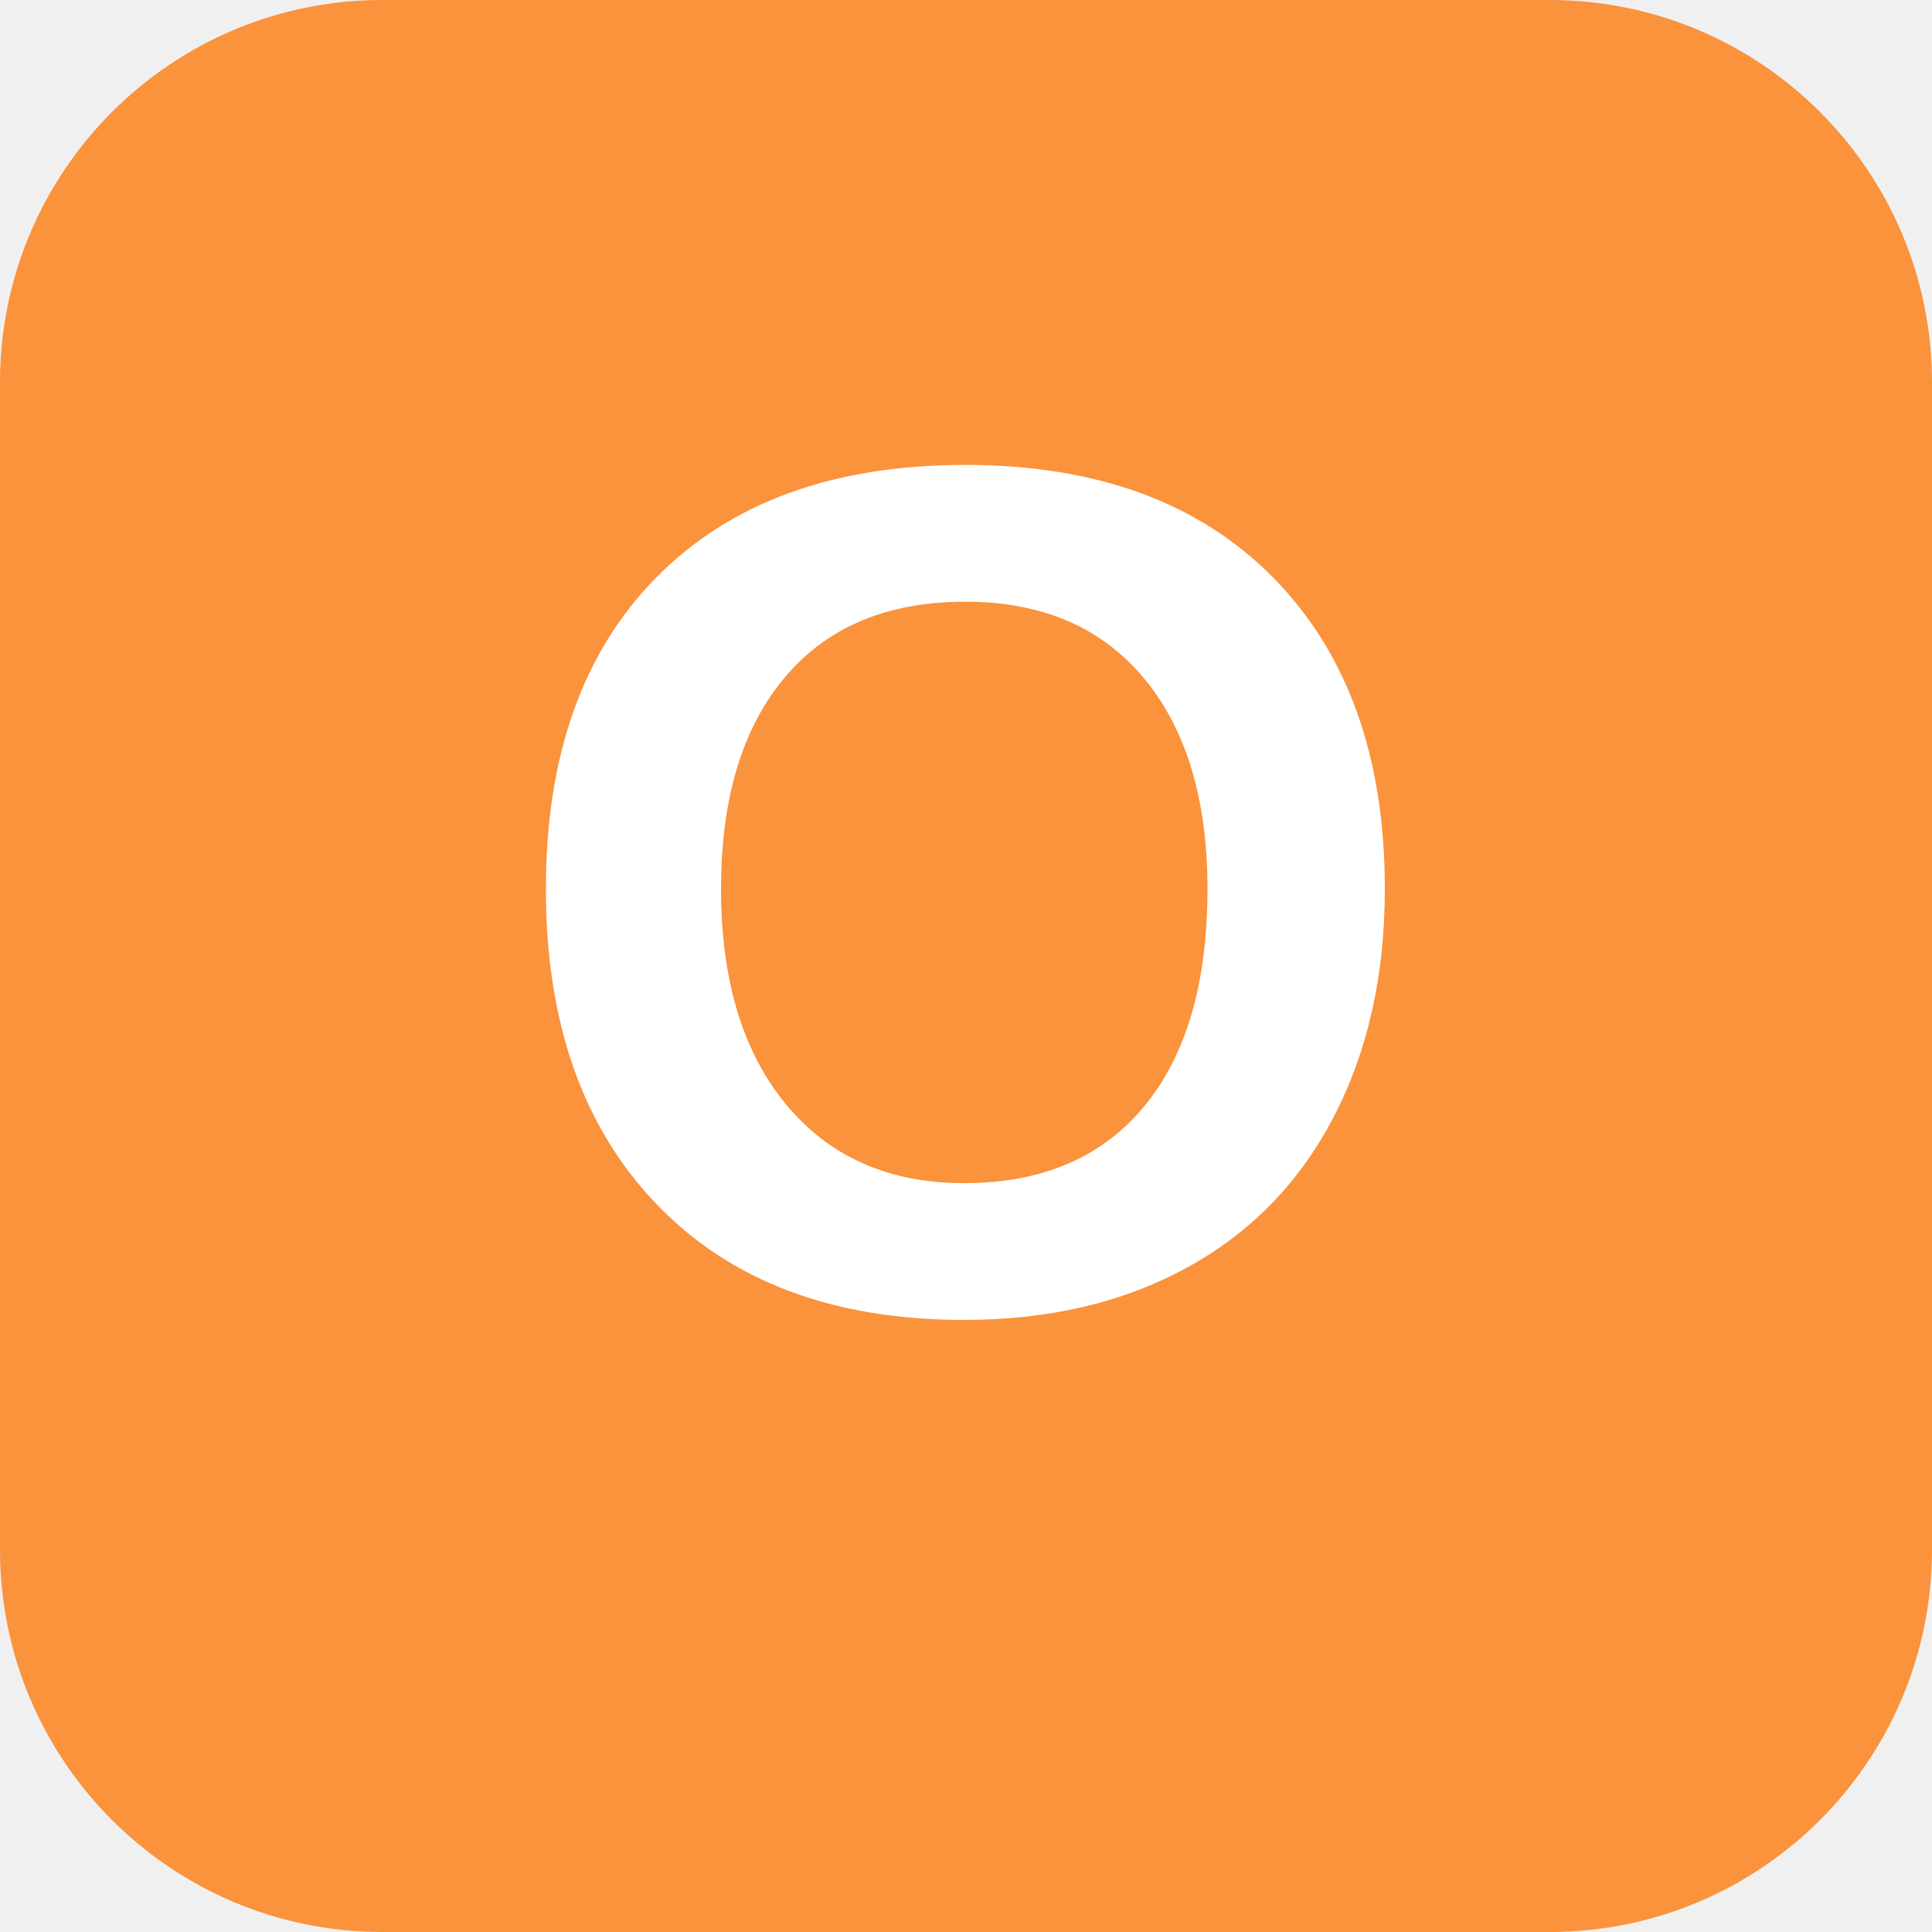
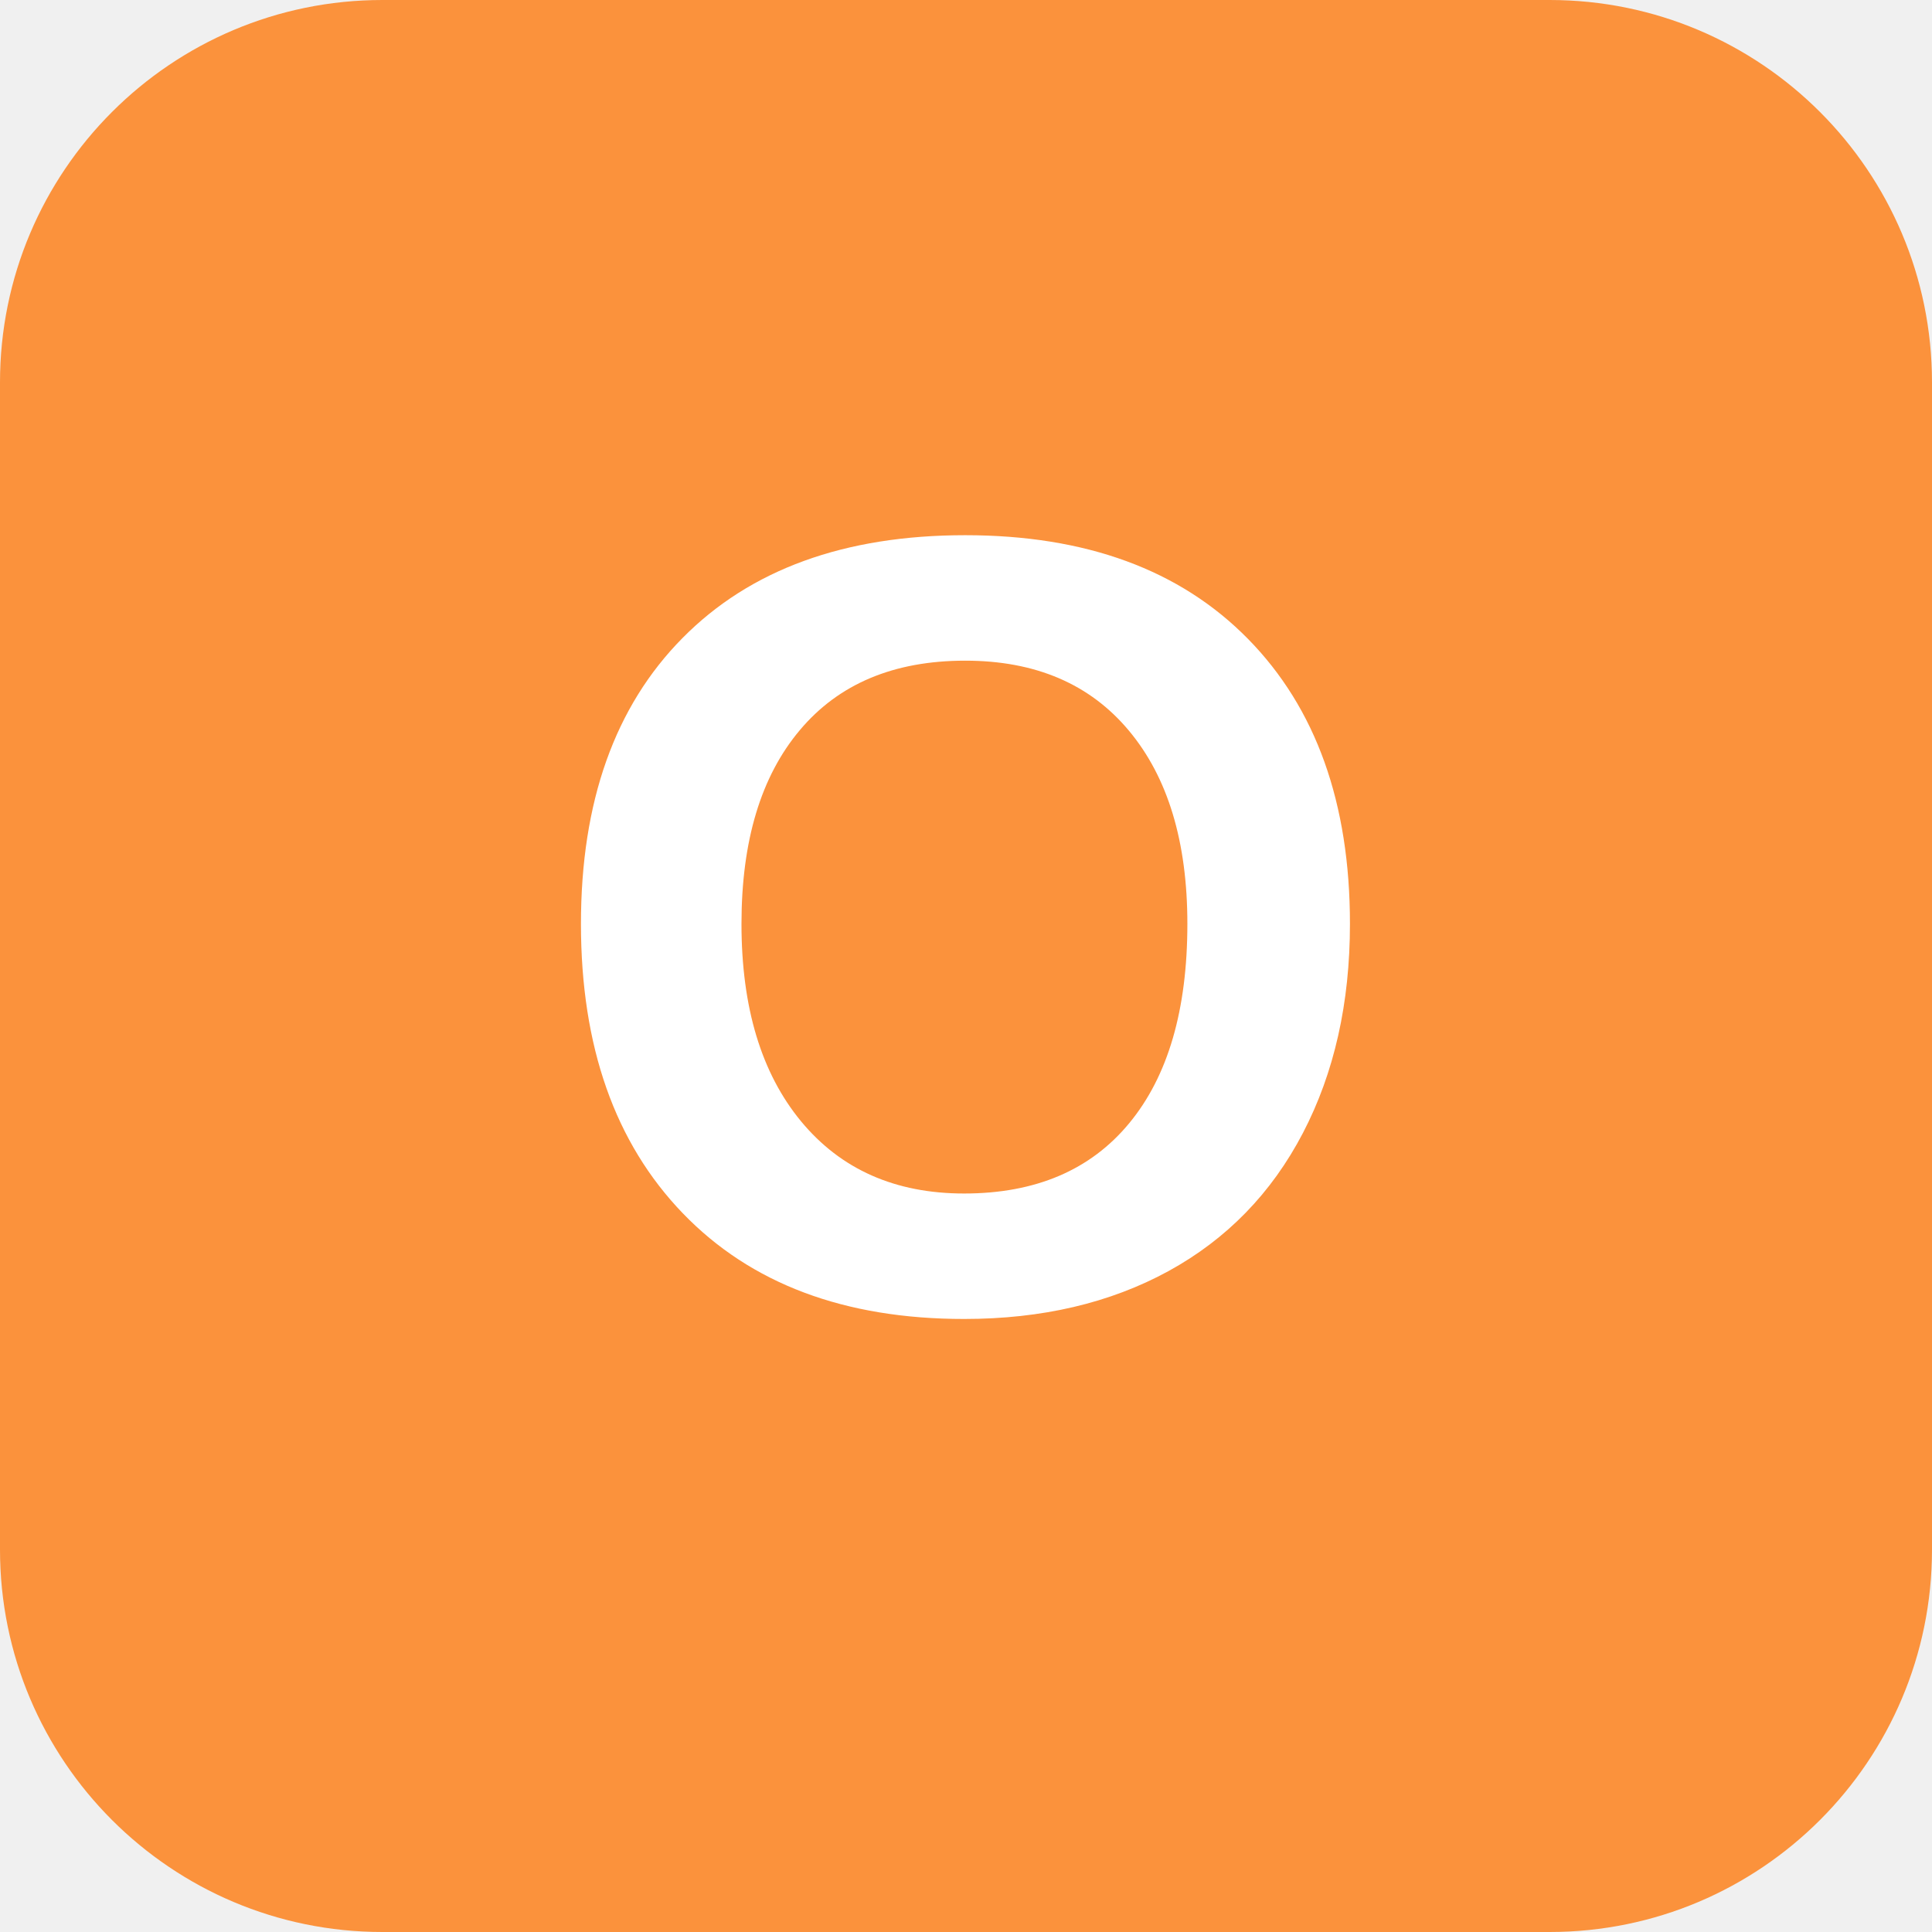
<svg xmlns="http://www.w3.org/2000/svg" width="192" height="192">
  <rect width="192" height="192" rx="38" fill="#FB923C" />
-   <text x="96" y="130" font-family="Arial" font-size="120" font-weight="bold" fill="white" text-anchor="middle">O</text>
+   <text x="96" y="130" font-family="Arial" font-size="110" font-weight="bold" fill="white" text-anchor="middle">O</text>
</svg>
